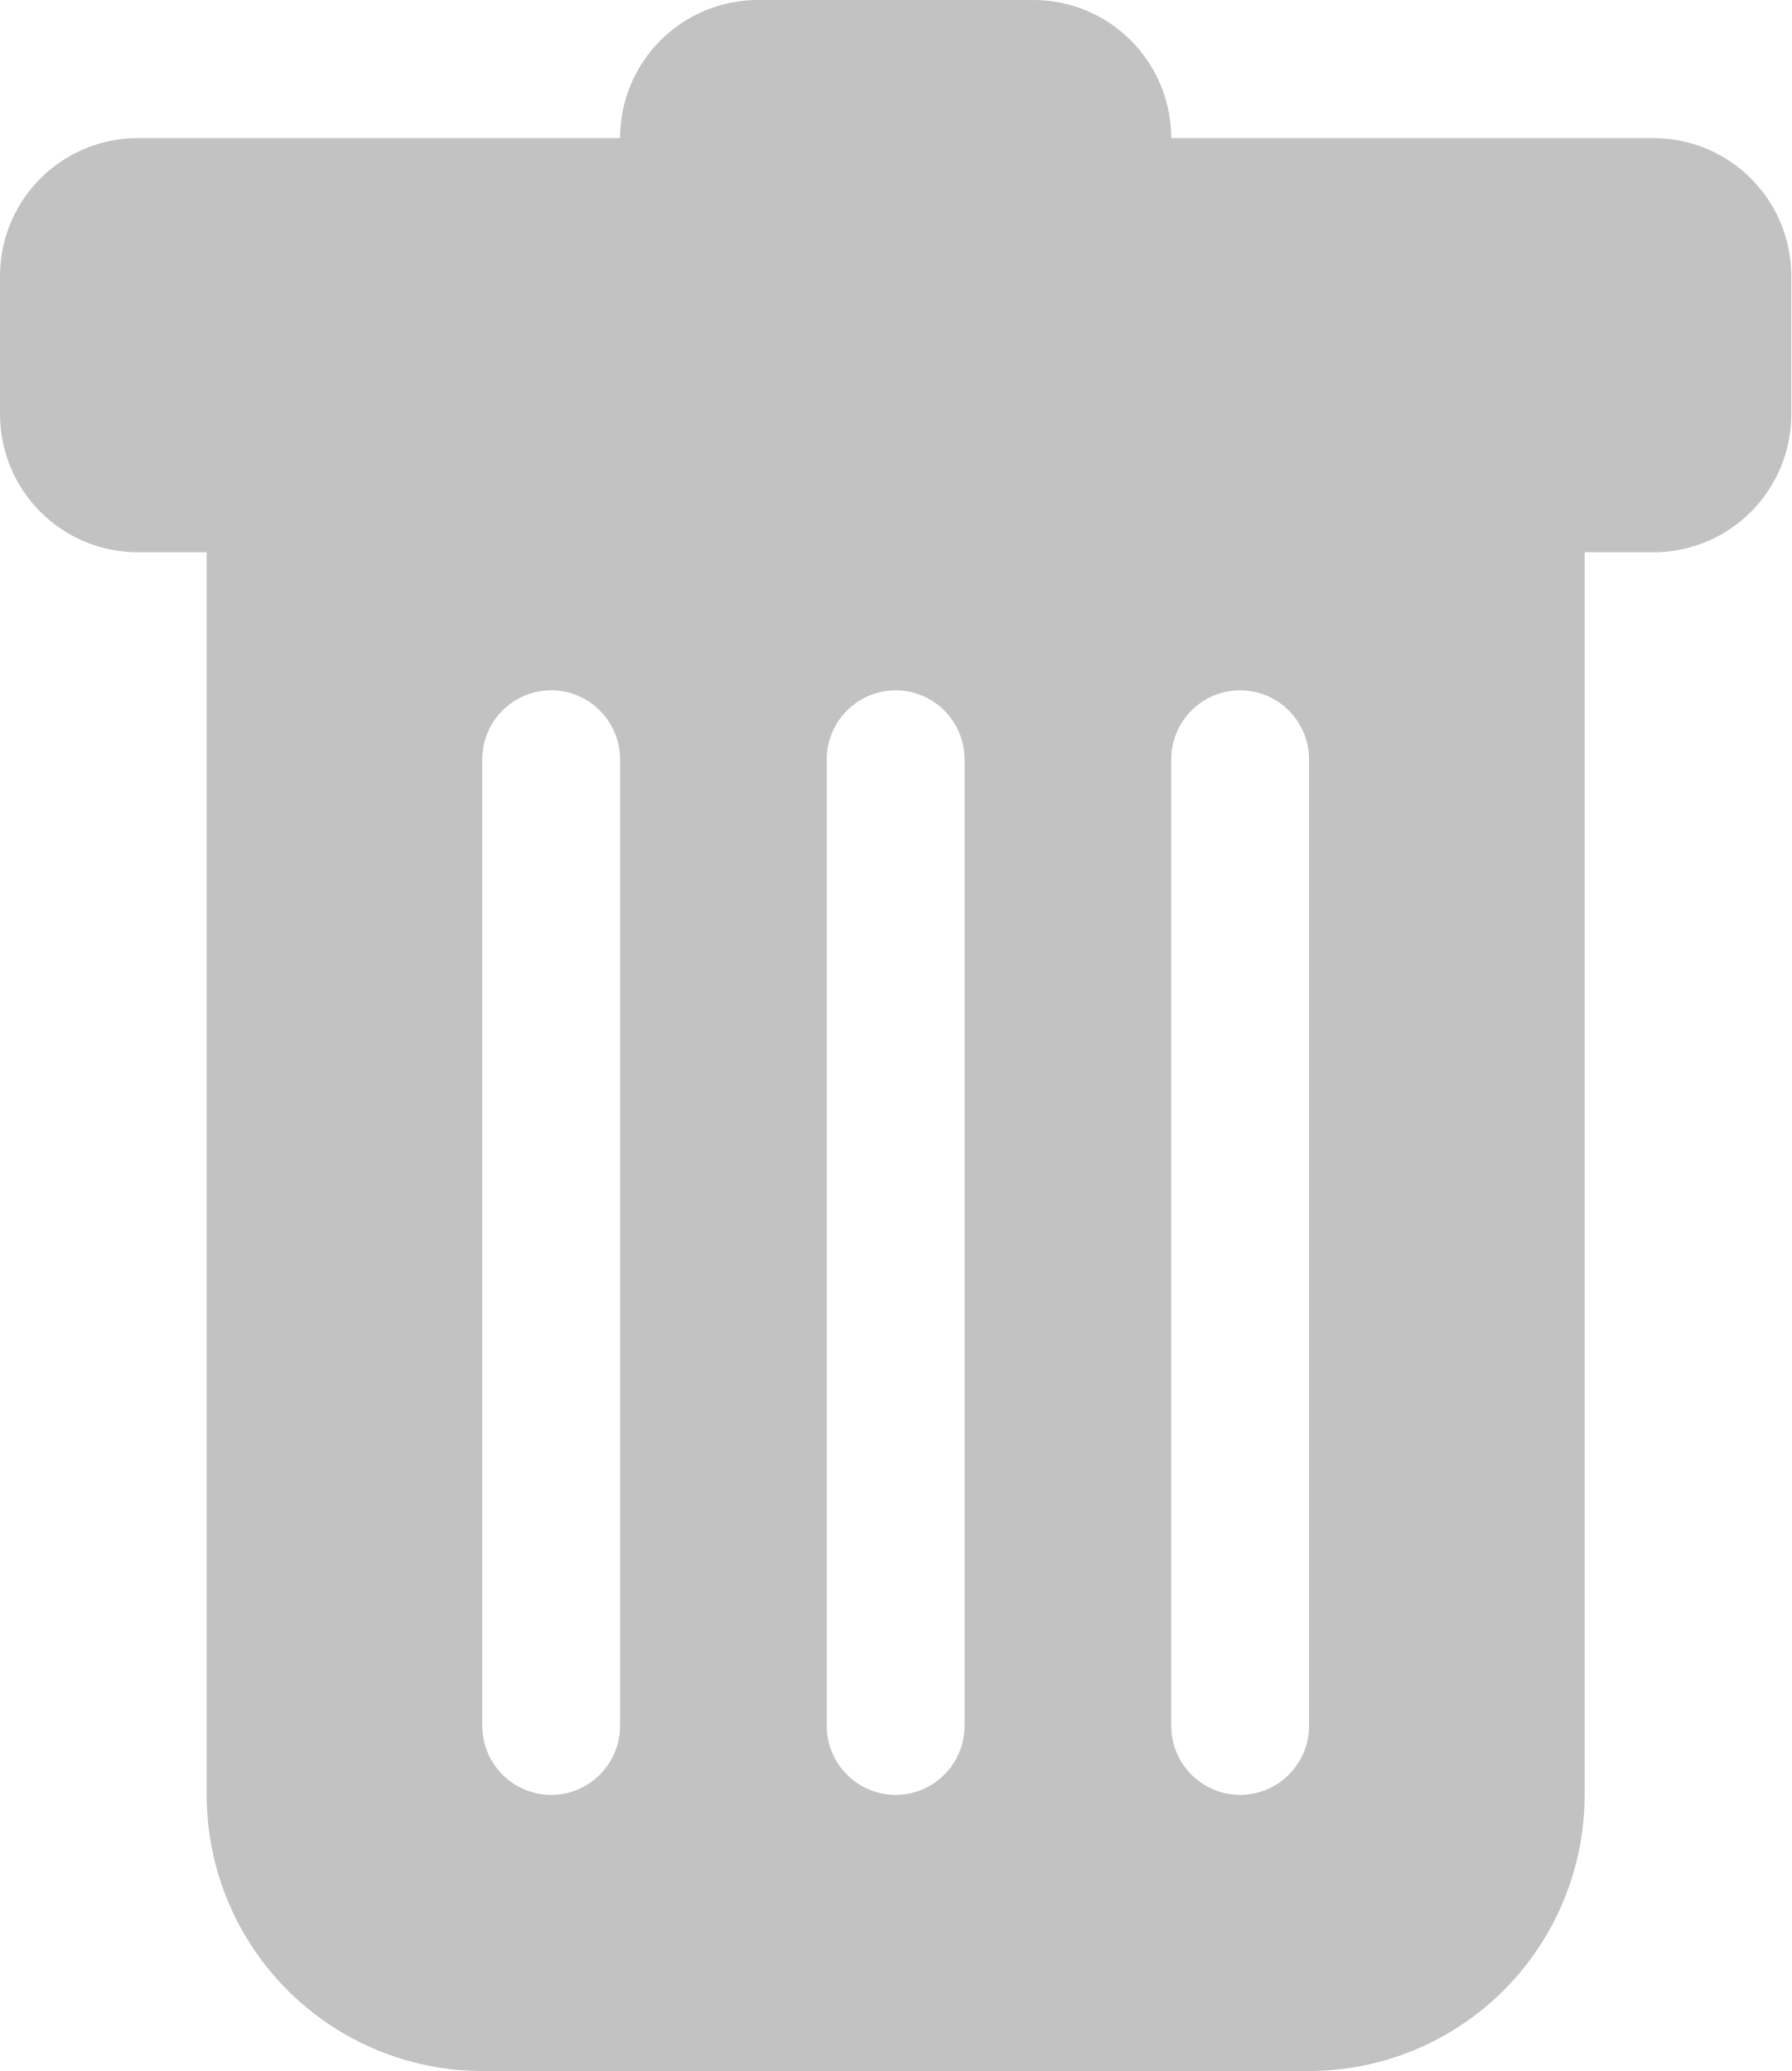
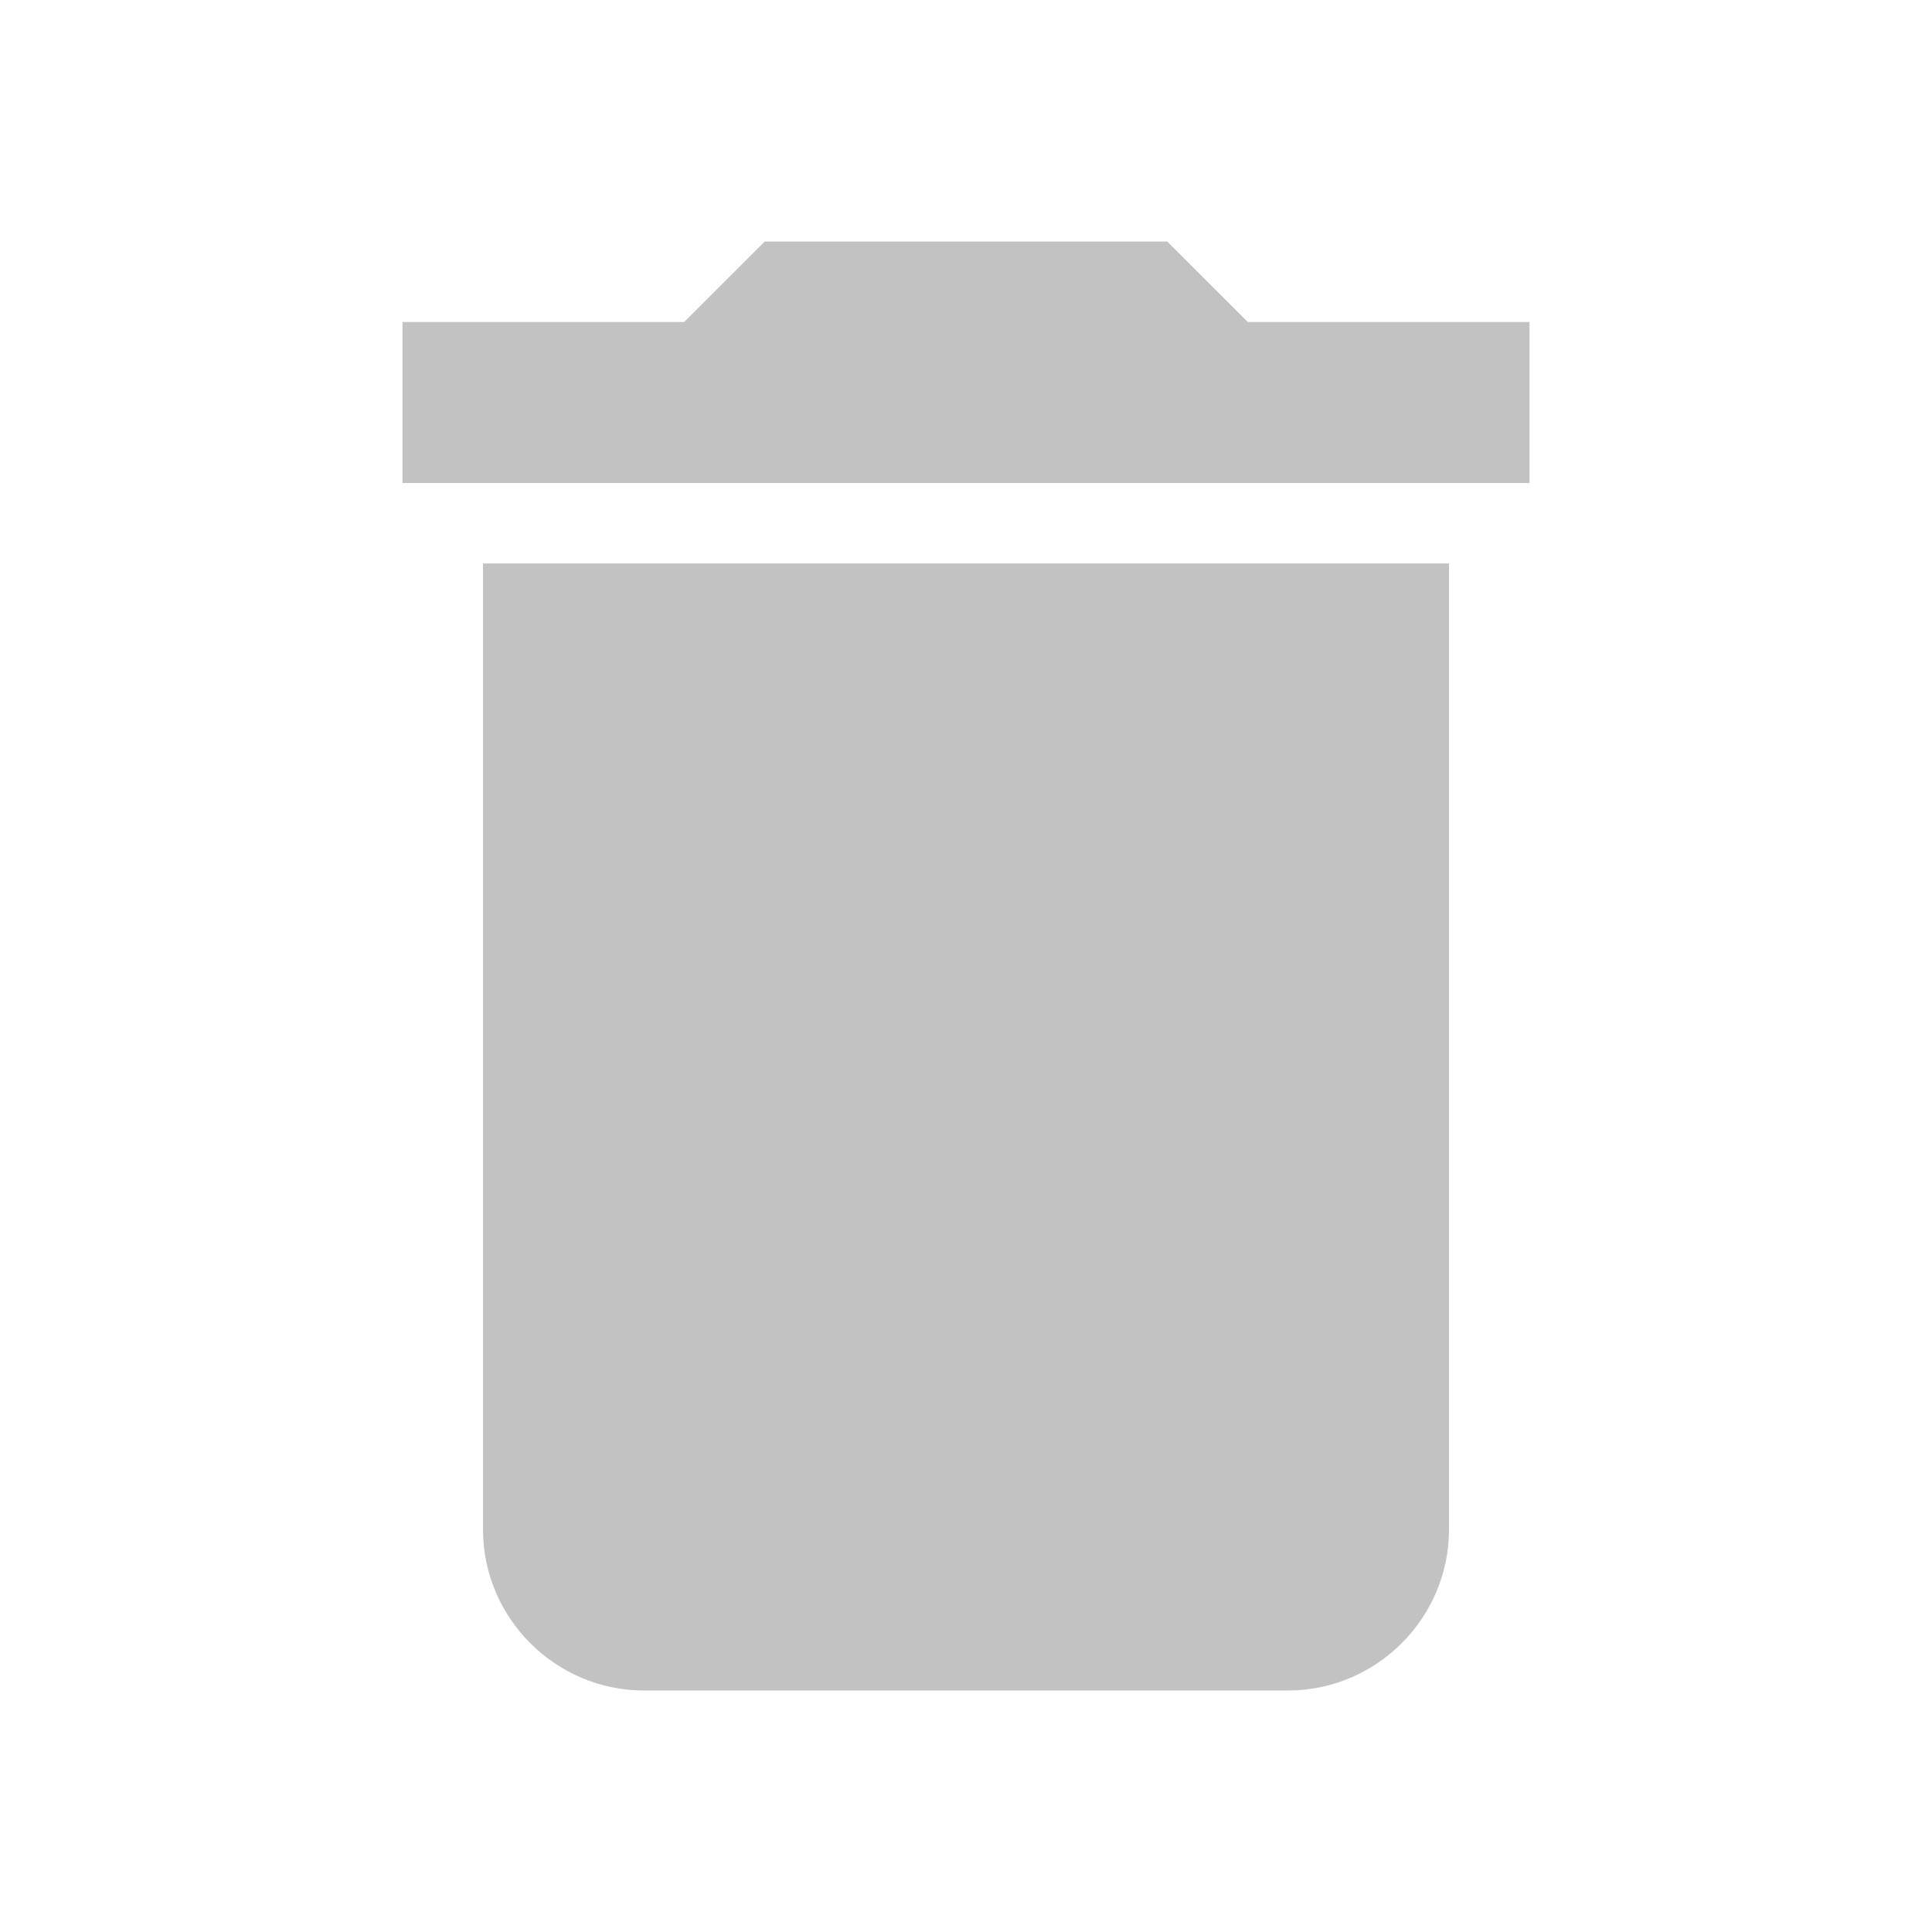
- <svg xmlns="http://www.w3.org/2000/svg" width="32" height="37" viewBox="0 0 32 37" fill="none">
-   <path d="M2.462 2.467C1.809 2.467 1.183 2.727 0.721 3.189C0.259 3.652 0 4.279 0 4.933V7.4C0 8.054 0.259 8.682 0.721 9.144C1.183 9.607 1.809 9.867 2.462 9.867H3.692V32.067C3.692 33.375 4.211 34.63 5.134 35.555C6.058 36.48 7.31 37 8.615 37H23.385C24.69 37 25.942 36.48 26.866 35.555C27.789 34.63 28.308 33.375 28.308 32.067V9.867H29.538C30.191 9.867 30.817 9.607 31.279 9.144C31.741 8.682 32 8.054 32 7.4V4.933C32 4.279 31.741 3.652 31.279 3.189C30.817 2.727 30.191 2.467 29.538 2.467H20.923C20.923 1.812 20.664 1.185 20.202 0.722C19.741 0.26 19.114 0 18.462 0L13.539 0C12.886 0 12.259 0.26 11.798 0.722C11.336 1.185 11.077 1.812 11.077 2.467H2.462ZM9.846 12.333C10.173 12.333 10.486 12.463 10.716 12.695C10.947 12.926 11.077 13.24 11.077 13.567V30.833C11.077 31.16 10.947 31.474 10.716 31.705C10.486 31.937 10.173 32.067 9.846 32.067C9.52 32.067 9.207 31.937 8.976 31.705C8.745 31.474 8.615 31.16 8.615 30.833V13.567C8.615 13.24 8.745 12.926 8.976 12.695C9.207 12.463 9.52 12.333 9.846 12.333ZM16 12.333C16.326 12.333 16.64 12.463 16.87 12.695C17.101 12.926 17.231 13.24 17.231 13.567V30.833C17.231 31.16 17.101 31.474 16.87 31.705C16.64 31.937 16.326 32.067 16 32.067C15.674 32.067 15.361 31.937 15.13 31.705C14.899 31.474 14.769 31.16 14.769 30.833V13.567C14.769 13.24 14.899 12.926 15.13 12.695C15.361 12.463 15.674 12.333 16 12.333ZM23.385 13.567V30.833C23.385 31.16 23.255 31.474 23.024 31.705C22.793 31.937 22.48 32.067 22.154 32.067C21.827 32.067 21.514 31.937 21.284 31.705C21.053 31.474 20.923 31.16 20.923 30.833V13.567C20.923 13.24 21.053 12.926 21.284 12.695C21.514 12.463 21.827 12.333 22.154 12.333C22.48 12.333 22.793 12.463 23.024 12.695C23.255 12.926 23.385 13.24 23.385 13.567Z" fill="#C2C2C2" />
+ <svg xmlns="http://www.w3.org/2000/svg" width="38" height="38" viewBox="0 0 38 38" fill="none">
+   <path d="M9.5 30.083C9.5 31.825 10.925 33.25 12.667 33.25H25.333C27.075 33.25 28.5 31.825 28.5 30.083V11.083H9.5V30.083ZM30.083 6.333H24.542L22.958 4.75H15.042L13.458 6.333H7.917V9.5H30.083V6.333Z" fill="#C2C2C2" />
</svg>
